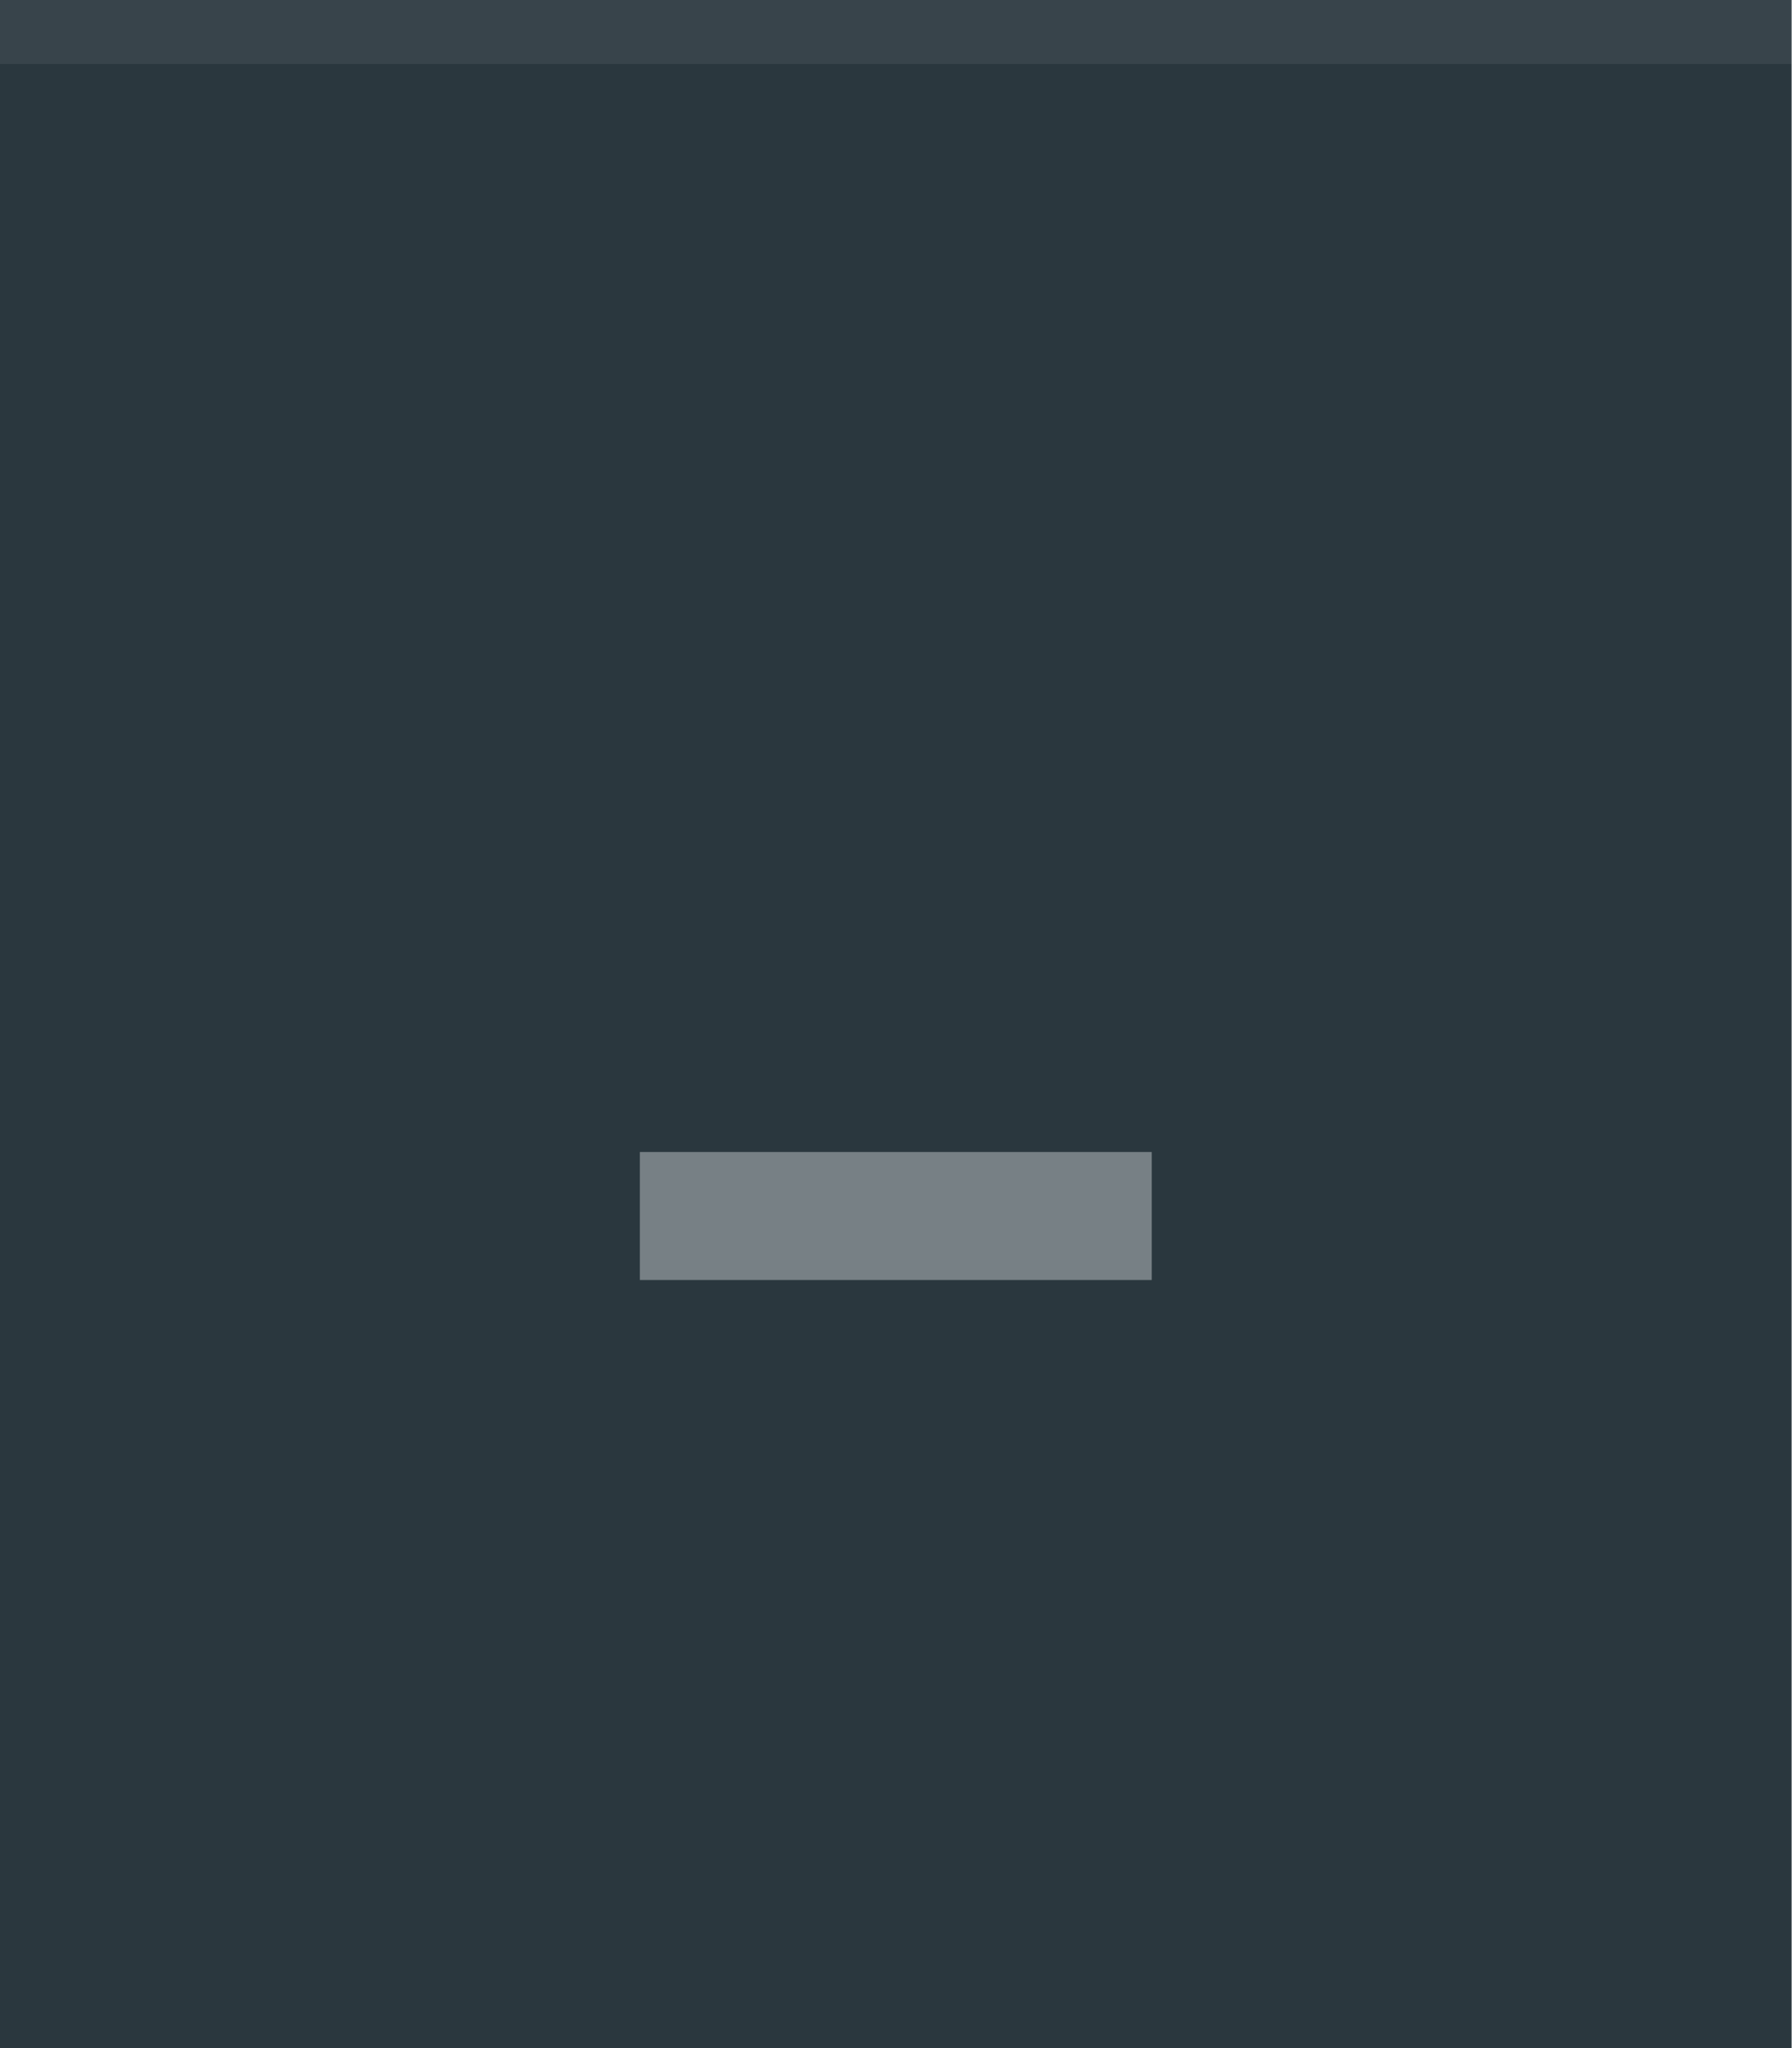
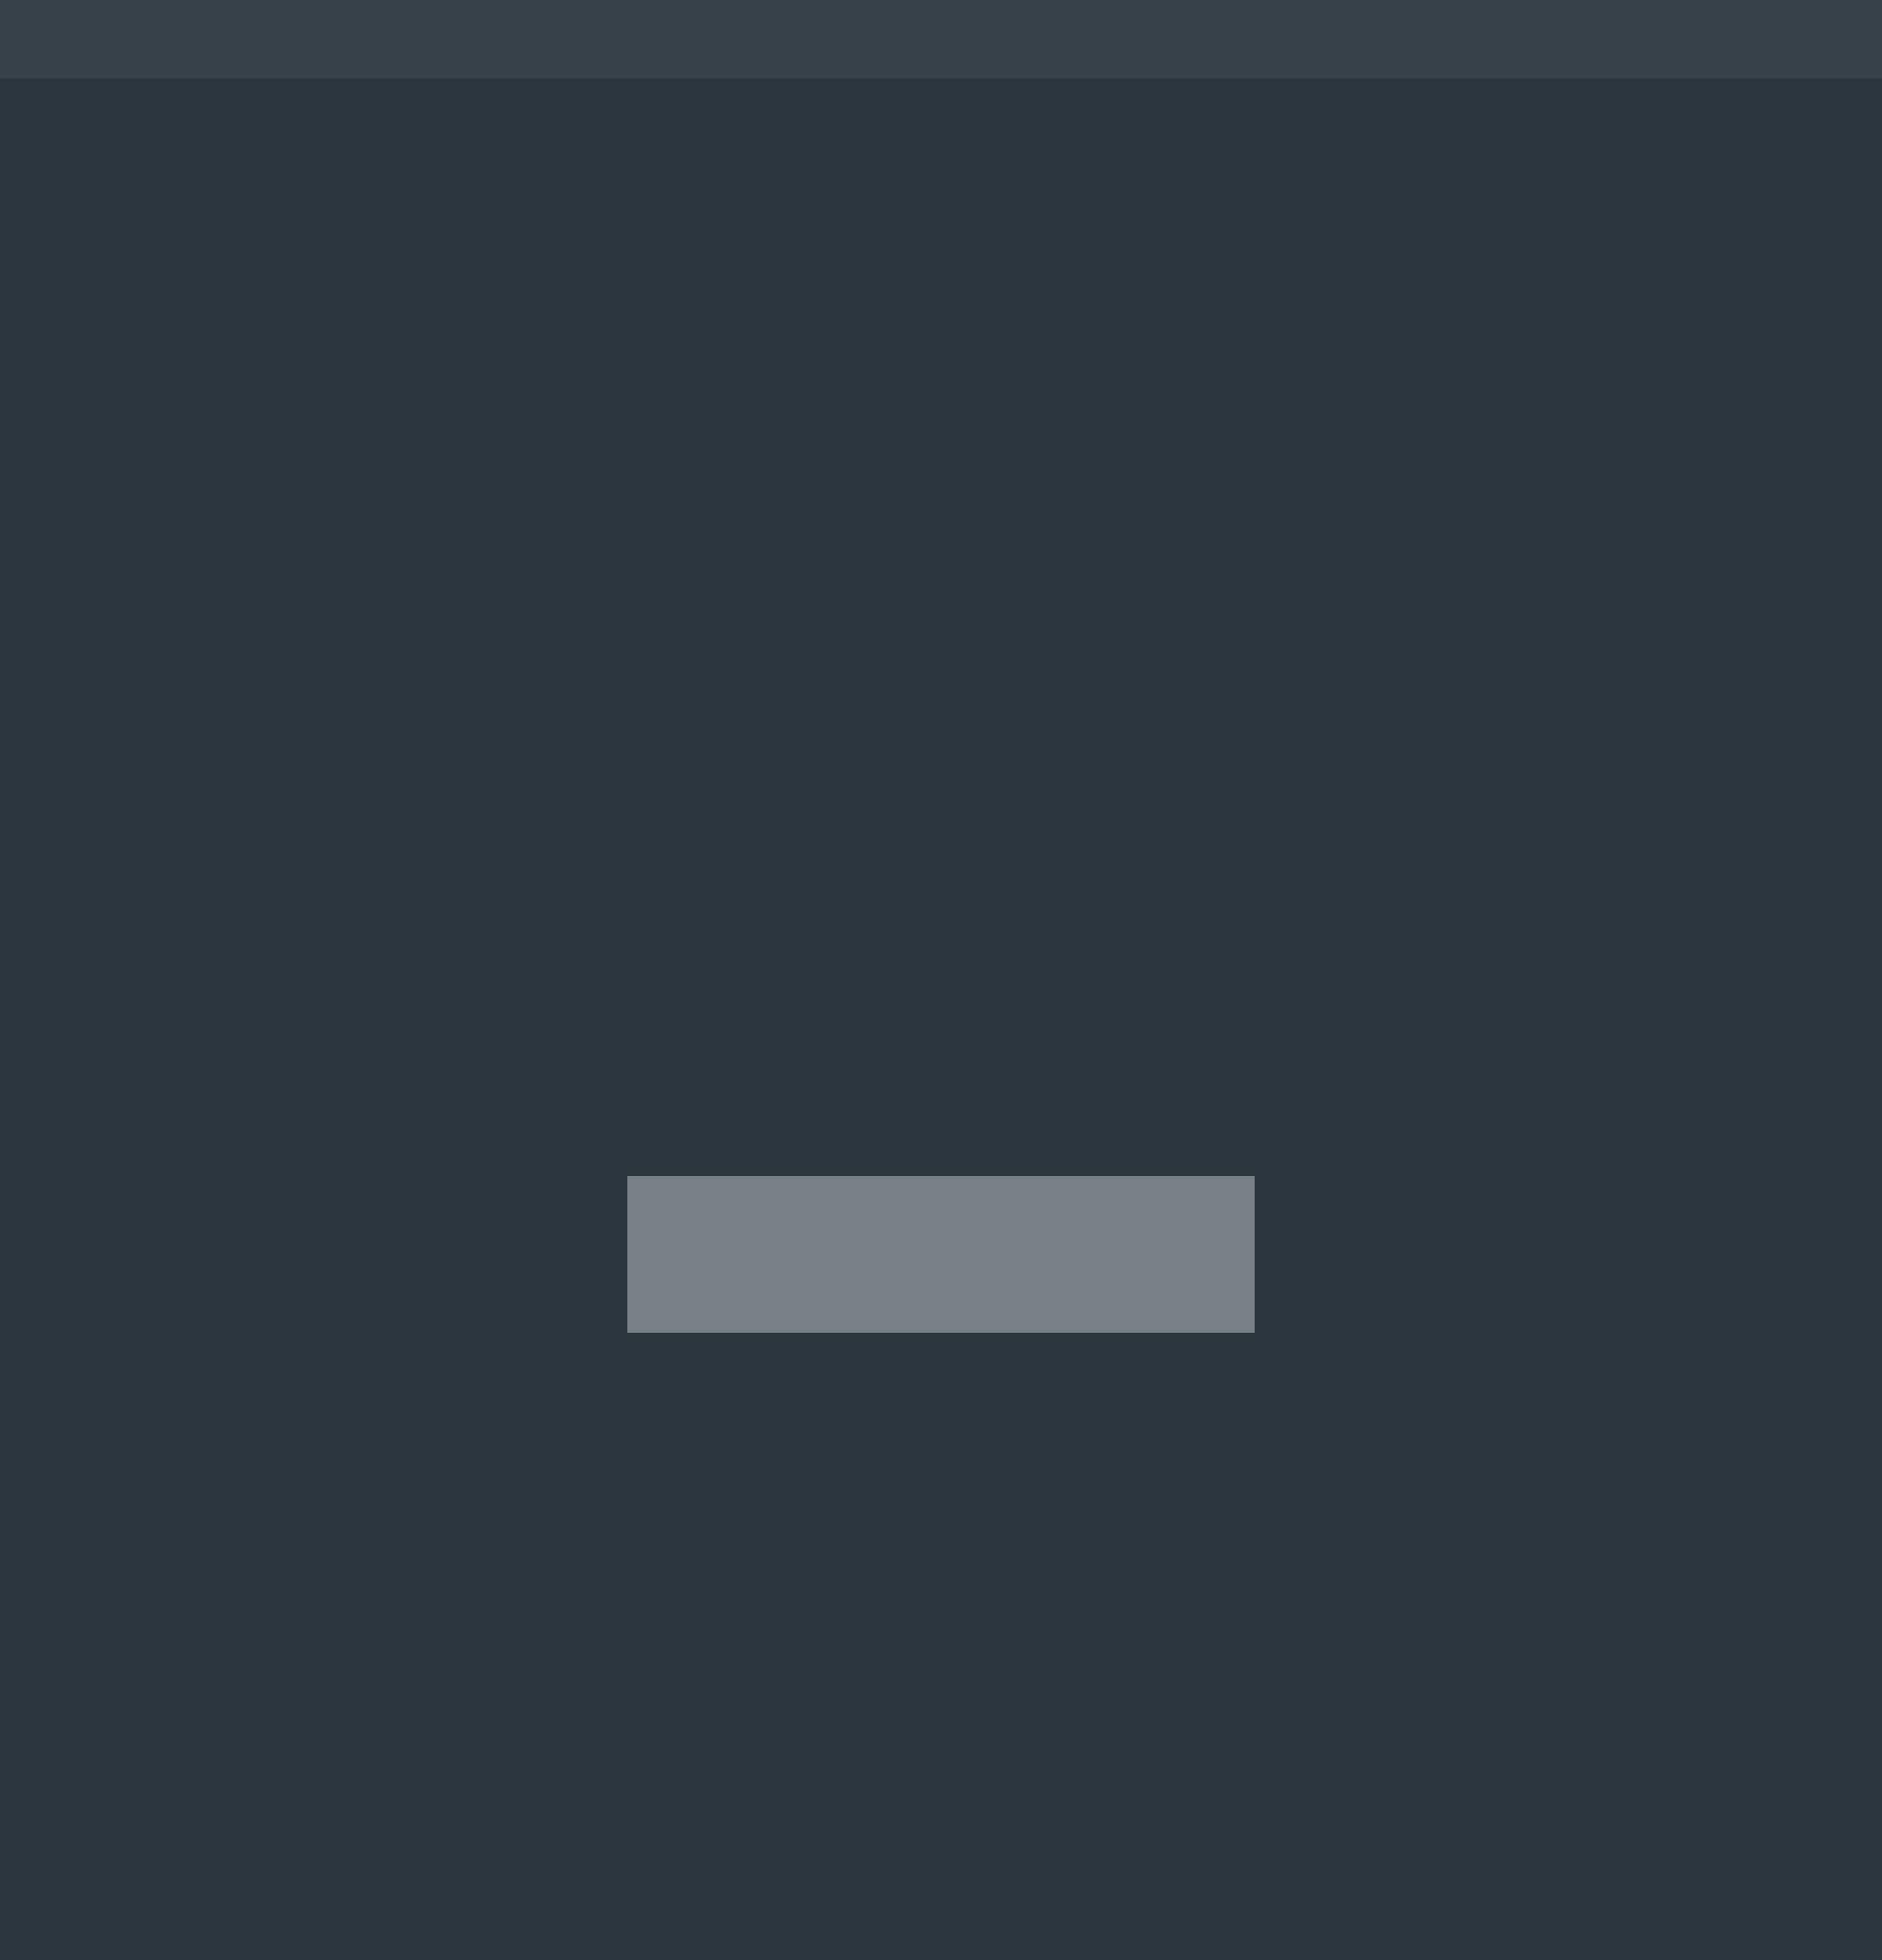
- <svg xmlns="http://www.w3.org/2000/svg" width="28" height="32" viewBox="0 0 28 32" id="svg4142" version="1.1">
+ <svg xmlns="http://www.w3.org/2000/svg" width="24" height="25" viewBox="0 0 24 25" id="svg4142" version="1.1">
  <defs id="defs4144" />
-   <g id="layer1" transform="translate(0,-1020.362)">
-     <rect style="opacity:1;fill:#2a373e;fill-opacity:1;fill-rule:evenodd;stroke:none;stroke-width:2.745;stroke-linecap:butt;stroke-linejoin:miter;stroke-miterlimit:4;stroke-dasharray:none;stroke-dashoffset:478.437;stroke-opacity:1" id="rect4741" width="28" height="32" x="0" y="1020.362" />
-     <circle style="fill:#eceff1;fill-opacity:0.1;stroke:none;stroke-width:0.5;stroke-linejoin:miter;stroke-miterlimit:4;stroke-dasharray:none;stroke-opacity:1" id="path2994" cx="1036.362" cy="13" r="12" transform="matrix(0,1,-1,0,0,0)" />
-     <rect style="opacity:1;fill:#eceff1;fill-opacity:0.4;fill-rule:evenodd;stroke:none;stroke-width:2.745;stroke-linecap:butt;stroke-linejoin:miter;stroke-miterlimit:4;stroke-dasharray:none;stroke-dashoffset:478.437;stroke-opacity:1" id="rect4853" width="8" height="2" x="10" y="1038.362" />
-     <rect style="opacity:1;fill:#ffffff;fill-opacity:0.07;fill-rule:evenodd;stroke:none;stroke-width:2.745;stroke-linecap:butt;stroke-linejoin:miter;stroke-miterlimit:4;stroke-dasharray:none;stroke-dashoffset:478.437;stroke-opacity:1" id="rect4959" width="28" height="1" x="0" y="1020.362" />
+   <g id="layer1" transform="translate(0,-1027.362)">
+     <rect style="opacity:1;fill:#2a373e;fill-opacity:1;fill-rule:evenodd;stroke:none;stroke-width:2.745;stroke-linecap:butt;stroke-linejoin:miter;stroke-miterlimit:4;stroke-dasharray:none;stroke-dashoffset:478.437;stroke-opacity:1" id="rect4741" width="24" height="25" x="0" y="1027.362" />
+     <circle style="fill:#eceff1;fill-opacity:0.1;stroke:none;stroke-width:0.5;stroke-linejoin:miter;stroke-miterlimit:4;stroke-dasharray:none;stroke-opacity:1" id="path2994" cx="1040.362" cy="15" transform="matrix(0,1,-1,0,0,0)" r="10" />
+     <rect style="opacity:1;fill:#eceff1;fill-opacity:0.4;fill-rule:evenodd;stroke:none;stroke-width:2.745;stroke-linecap:butt;stroke-linejoin:miter;stroke-miterlimit:4;stroke-dasharray:none;stroke-dashoffset:478.437;stroke-opacity:1" id="rect4853" width="8" height="2" x="8" y="1042.362" />
+     <rect style="opacity:1;fill:#ffffff;fill-opacity:0.07;fill-rule:evenodd;stroke:none;stroke-width:2.745;stroke-linecap:butt;stroke-linejoin:miter;stroke-miterlimit:4;stroke-dasharray:none;stroke-dashoffset:478.437;stroke-opacity:1" id="rect4959" width="24" height="1" x="0" y="1027.362" />
  </g>
</svg>
